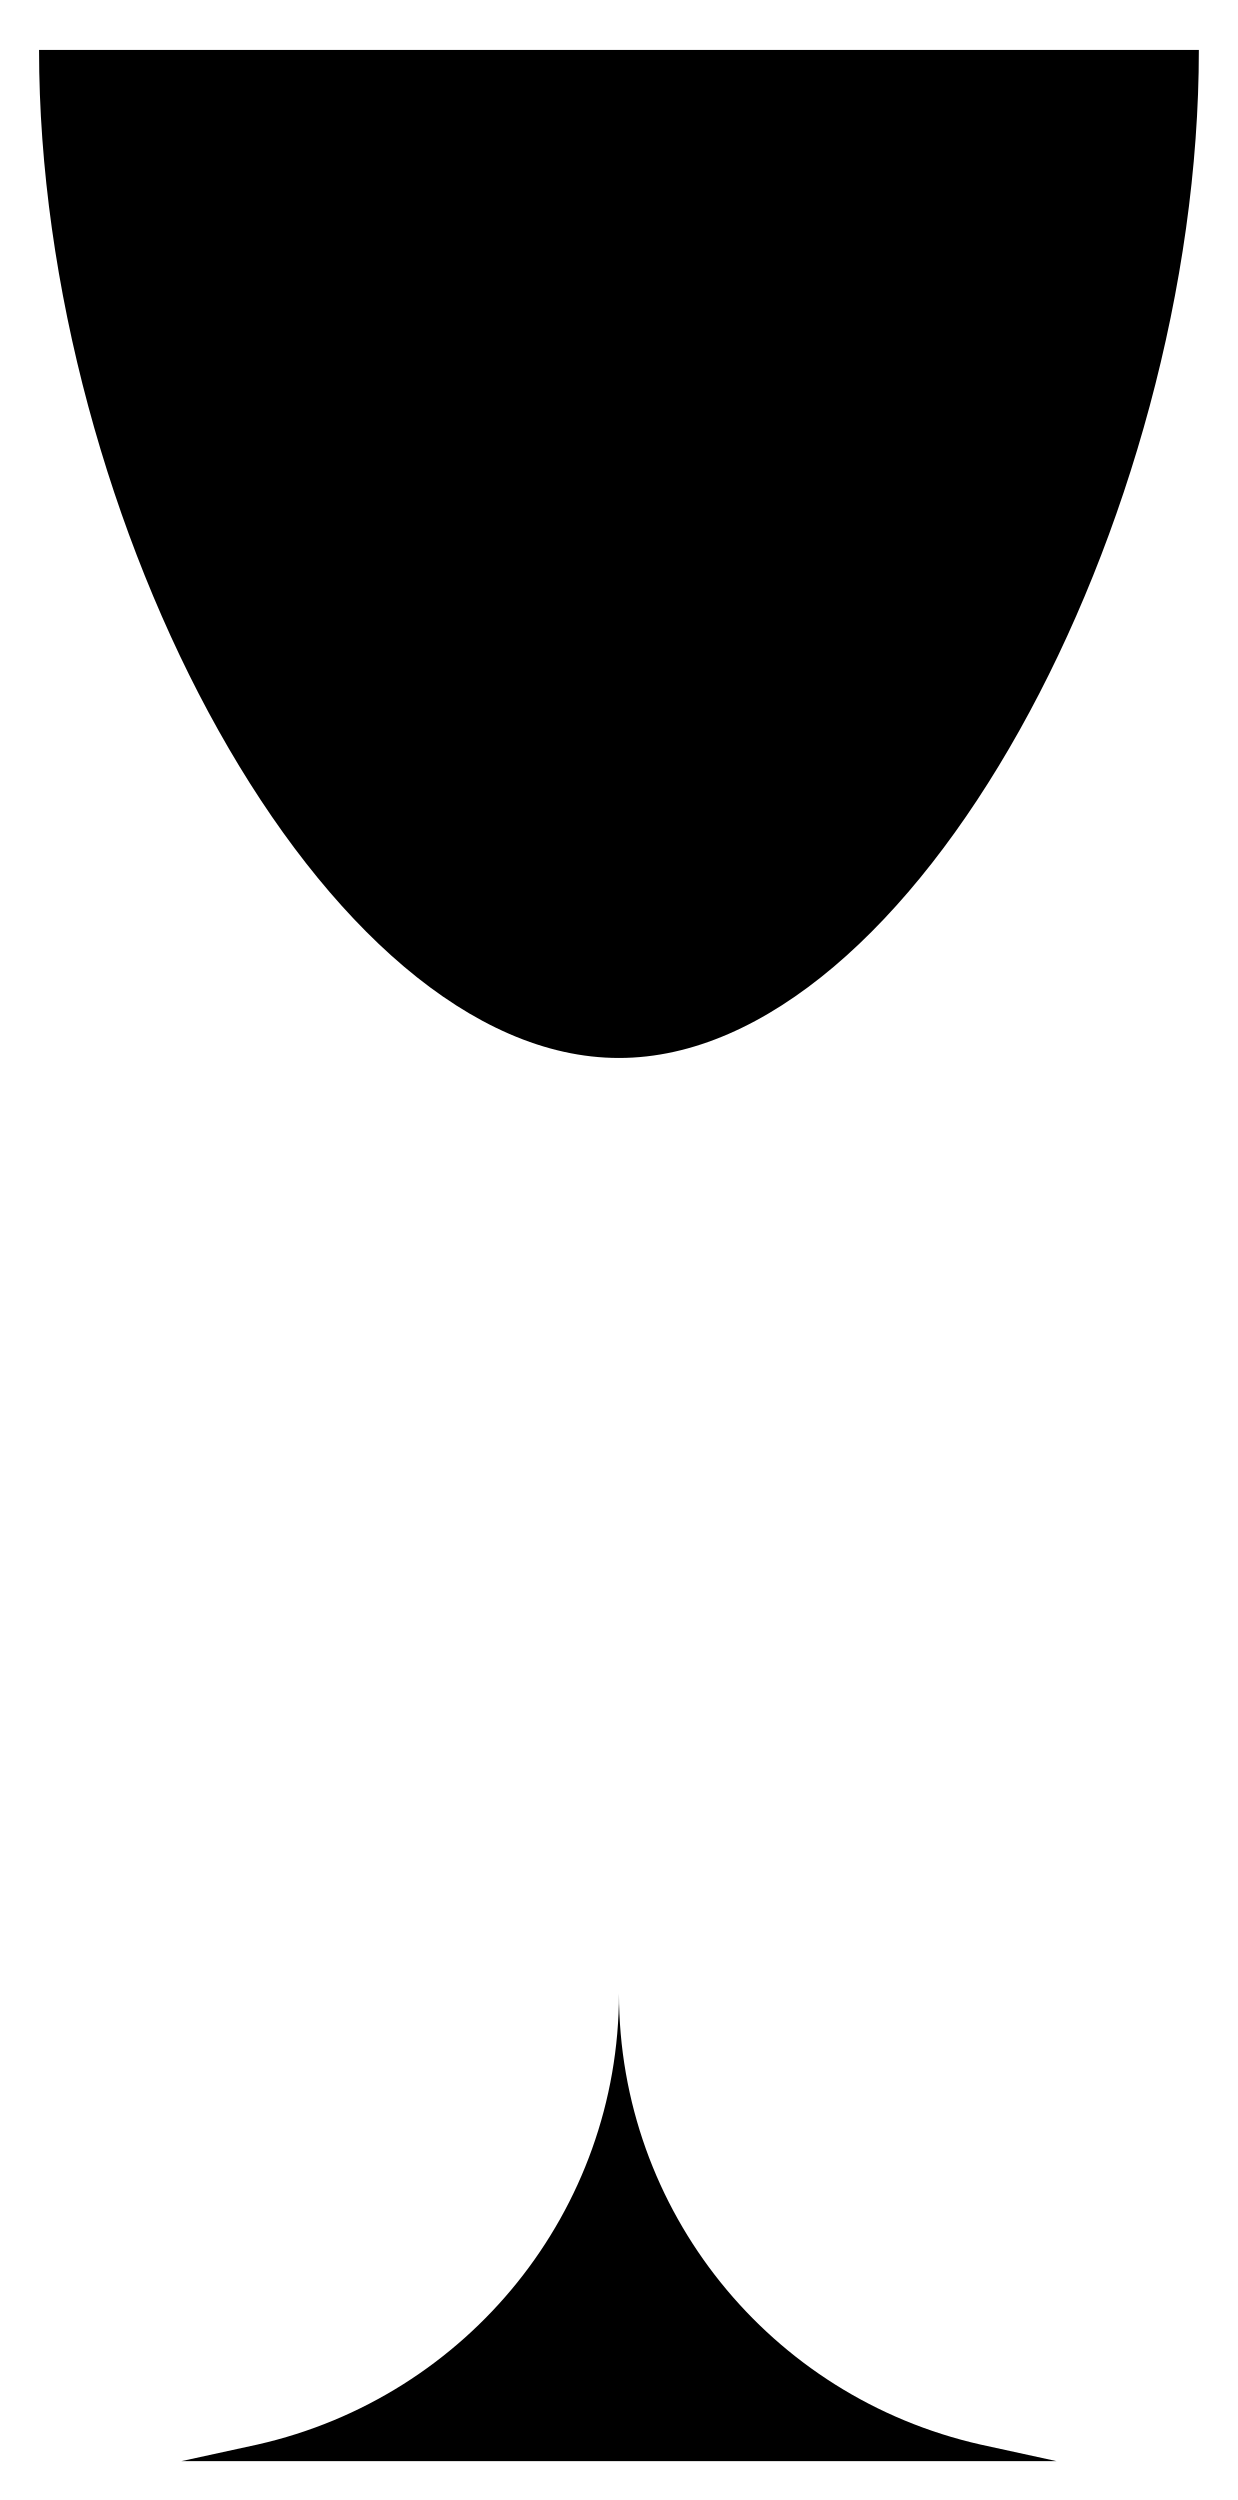
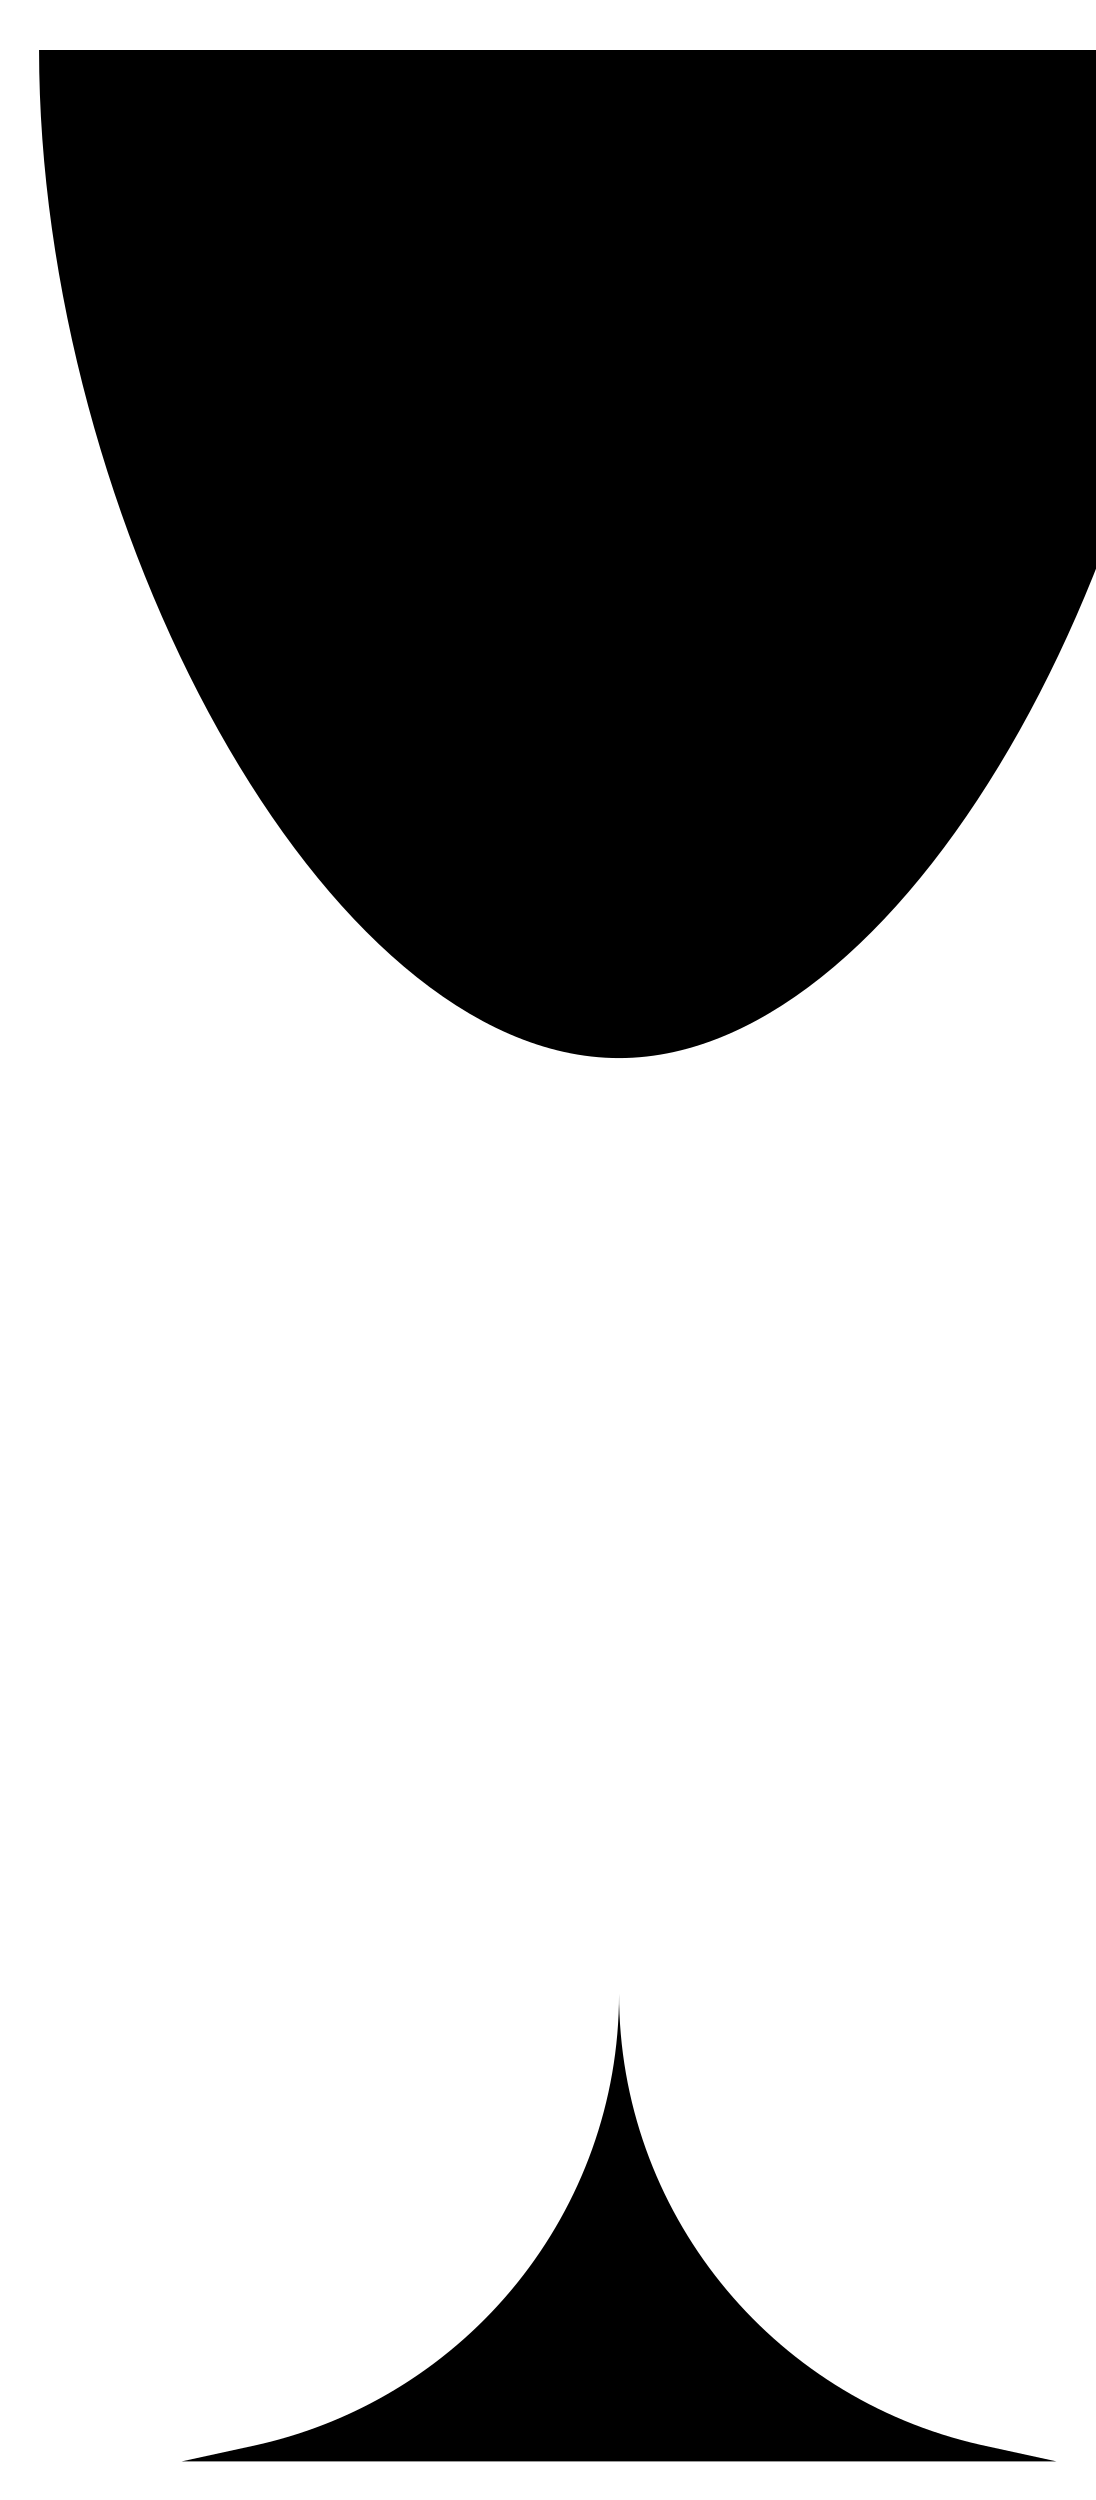
- <svg viewBox="0 0 44.925 90.726" class="glass-icon glass-icon--nick-and-nora" role="img" aria-hidden="true" focusable="false">
+ <svg viewBox="0 0 39.737 90.715" class="glass-icon glass-icon--nick-and-nora" role="img" aria-hidden="true" focusable="false">
  <g transform="translate(-98.38439,-157.4533)">
    <path class="glass-icon-line" d="m 120.847,229.799 c 0,7.867 5.468,14.64 13.123,16.369 l 2.752,0.6 h -31.75 l 2.752,-0.6 c 7.655,-1.729 13.123,-8.502 13.123,-16.369 z" />
    <path class="glass-icon-line" d="M 120.847,229.532 V 196.325" />
    <g transform="matrix(1.207045,0,0,1.195143,-20.32112,-30.66083)">
      <path class="glass-icon-line" d="M 134.196,158.574 H 99.71" />
      <path class="glass-icon-line" d="m 134.388,158.916 c 0,14.298 -8.578,30.608 -17.435,30.608 -8.857,0 -17.435,-16.31 -17.435,-30.608" />
    </g>
  </g>
</svg>
